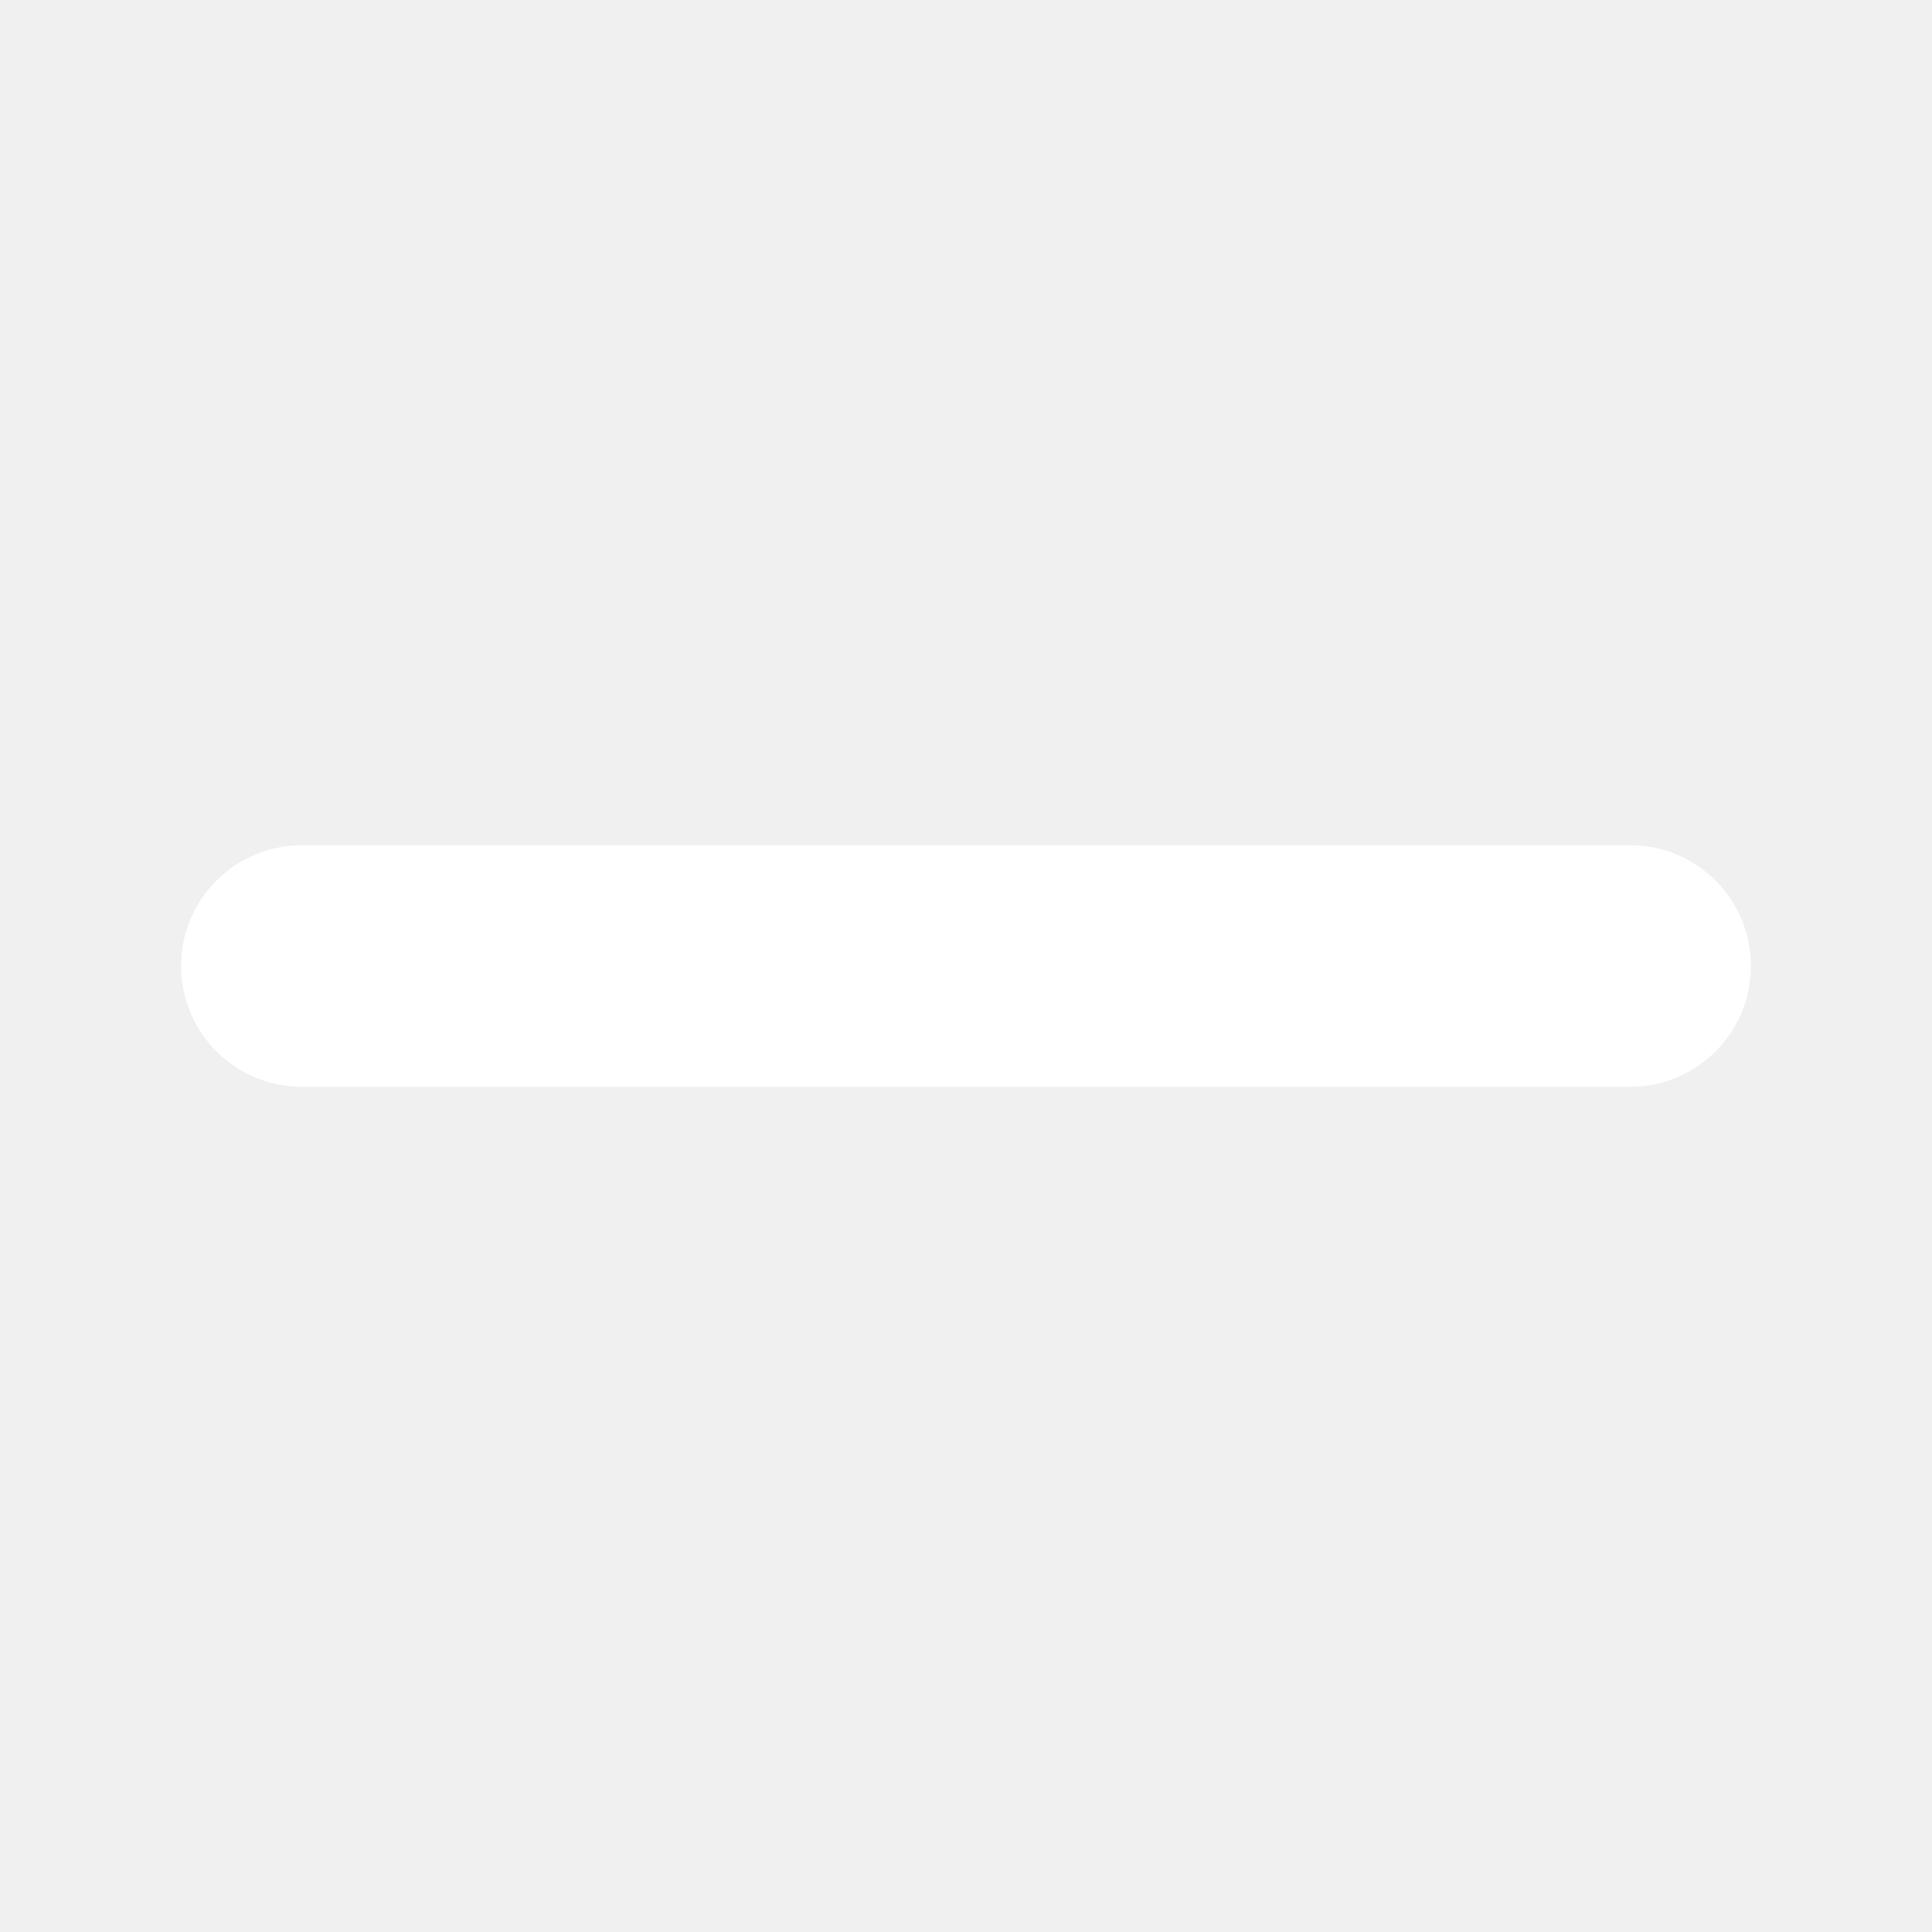
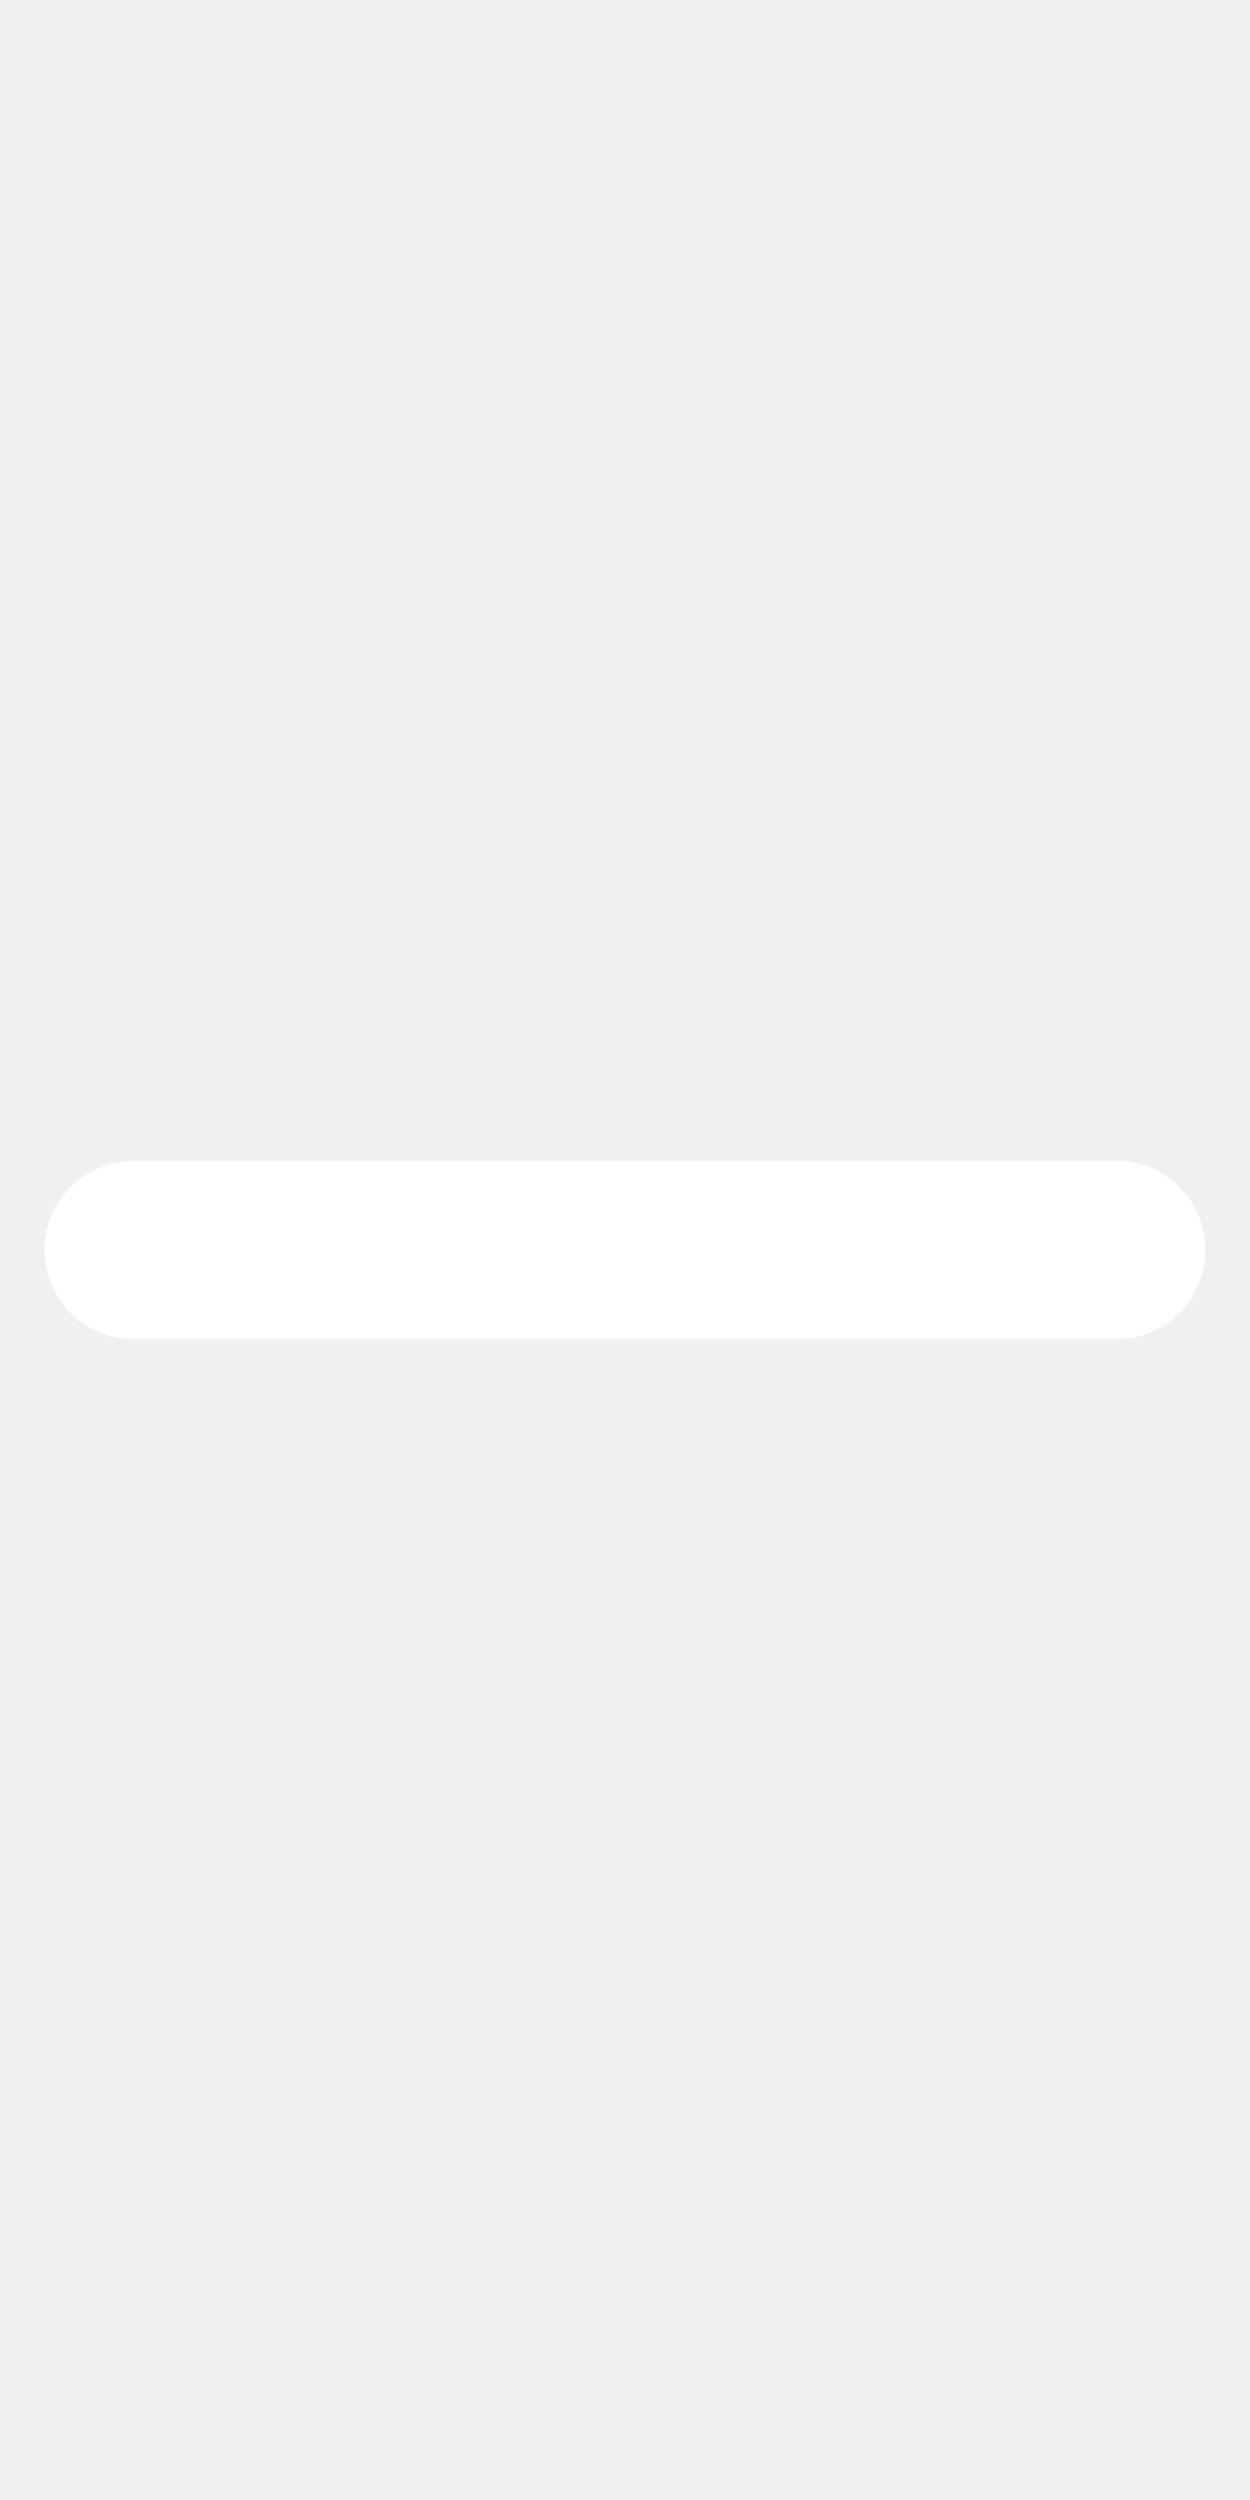
- <svg xmlns="http://www.w3.org/2000/svg" width="16" height="16" aria-hidden="true" focusable="false" data-prefix="fas" data-icon="minus" role="img" viewBox="0 0 448 512" data-fa-i2svg="">
+ <svg xmlns="http://www.w3.org/2000/svg" width="16" height="32" aria-hidden="true" focusable="false" data-prefix="fas" data-icon="minus" role="img" viewBox="0 0 448 512" data-fa-i2svg="">
  <path fill="white" d="M400 288h-352c-17.69 0-32-14.32-32-32.01s14.31-31.99 32-31.99h352c17.69 0 32 14.3 32 31.99S417.7 288 400 288z" />
</svg>
